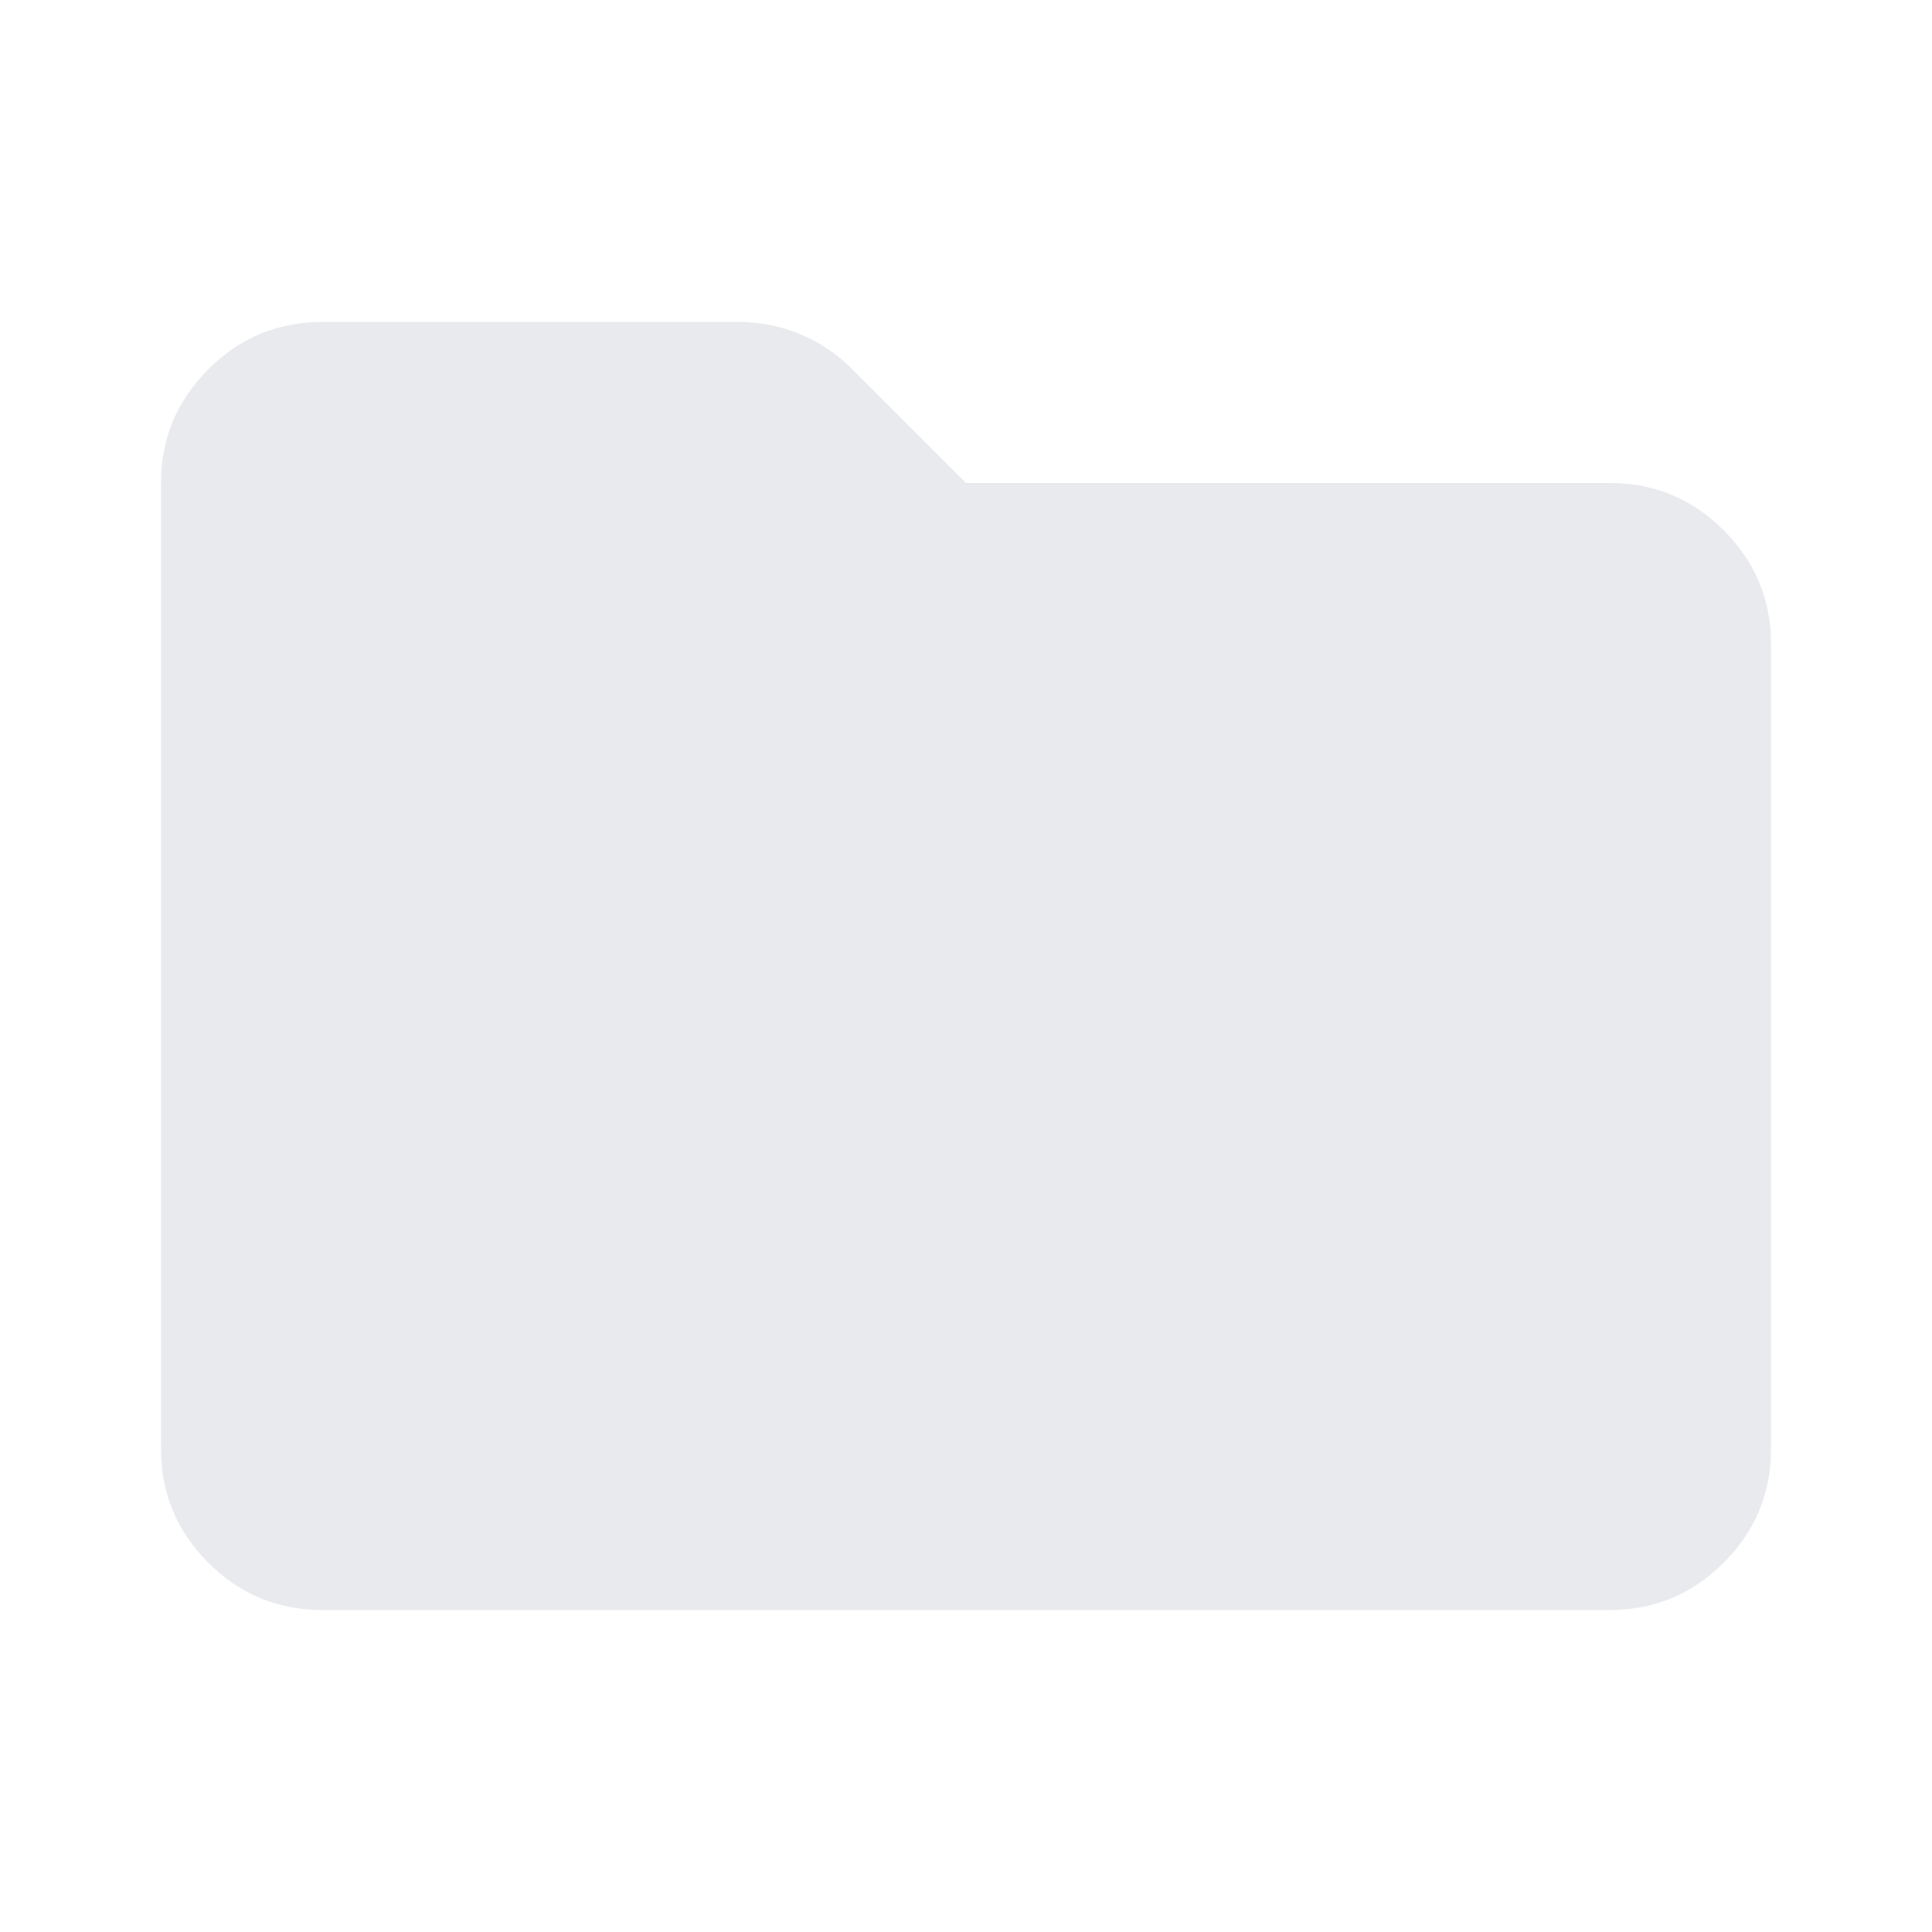
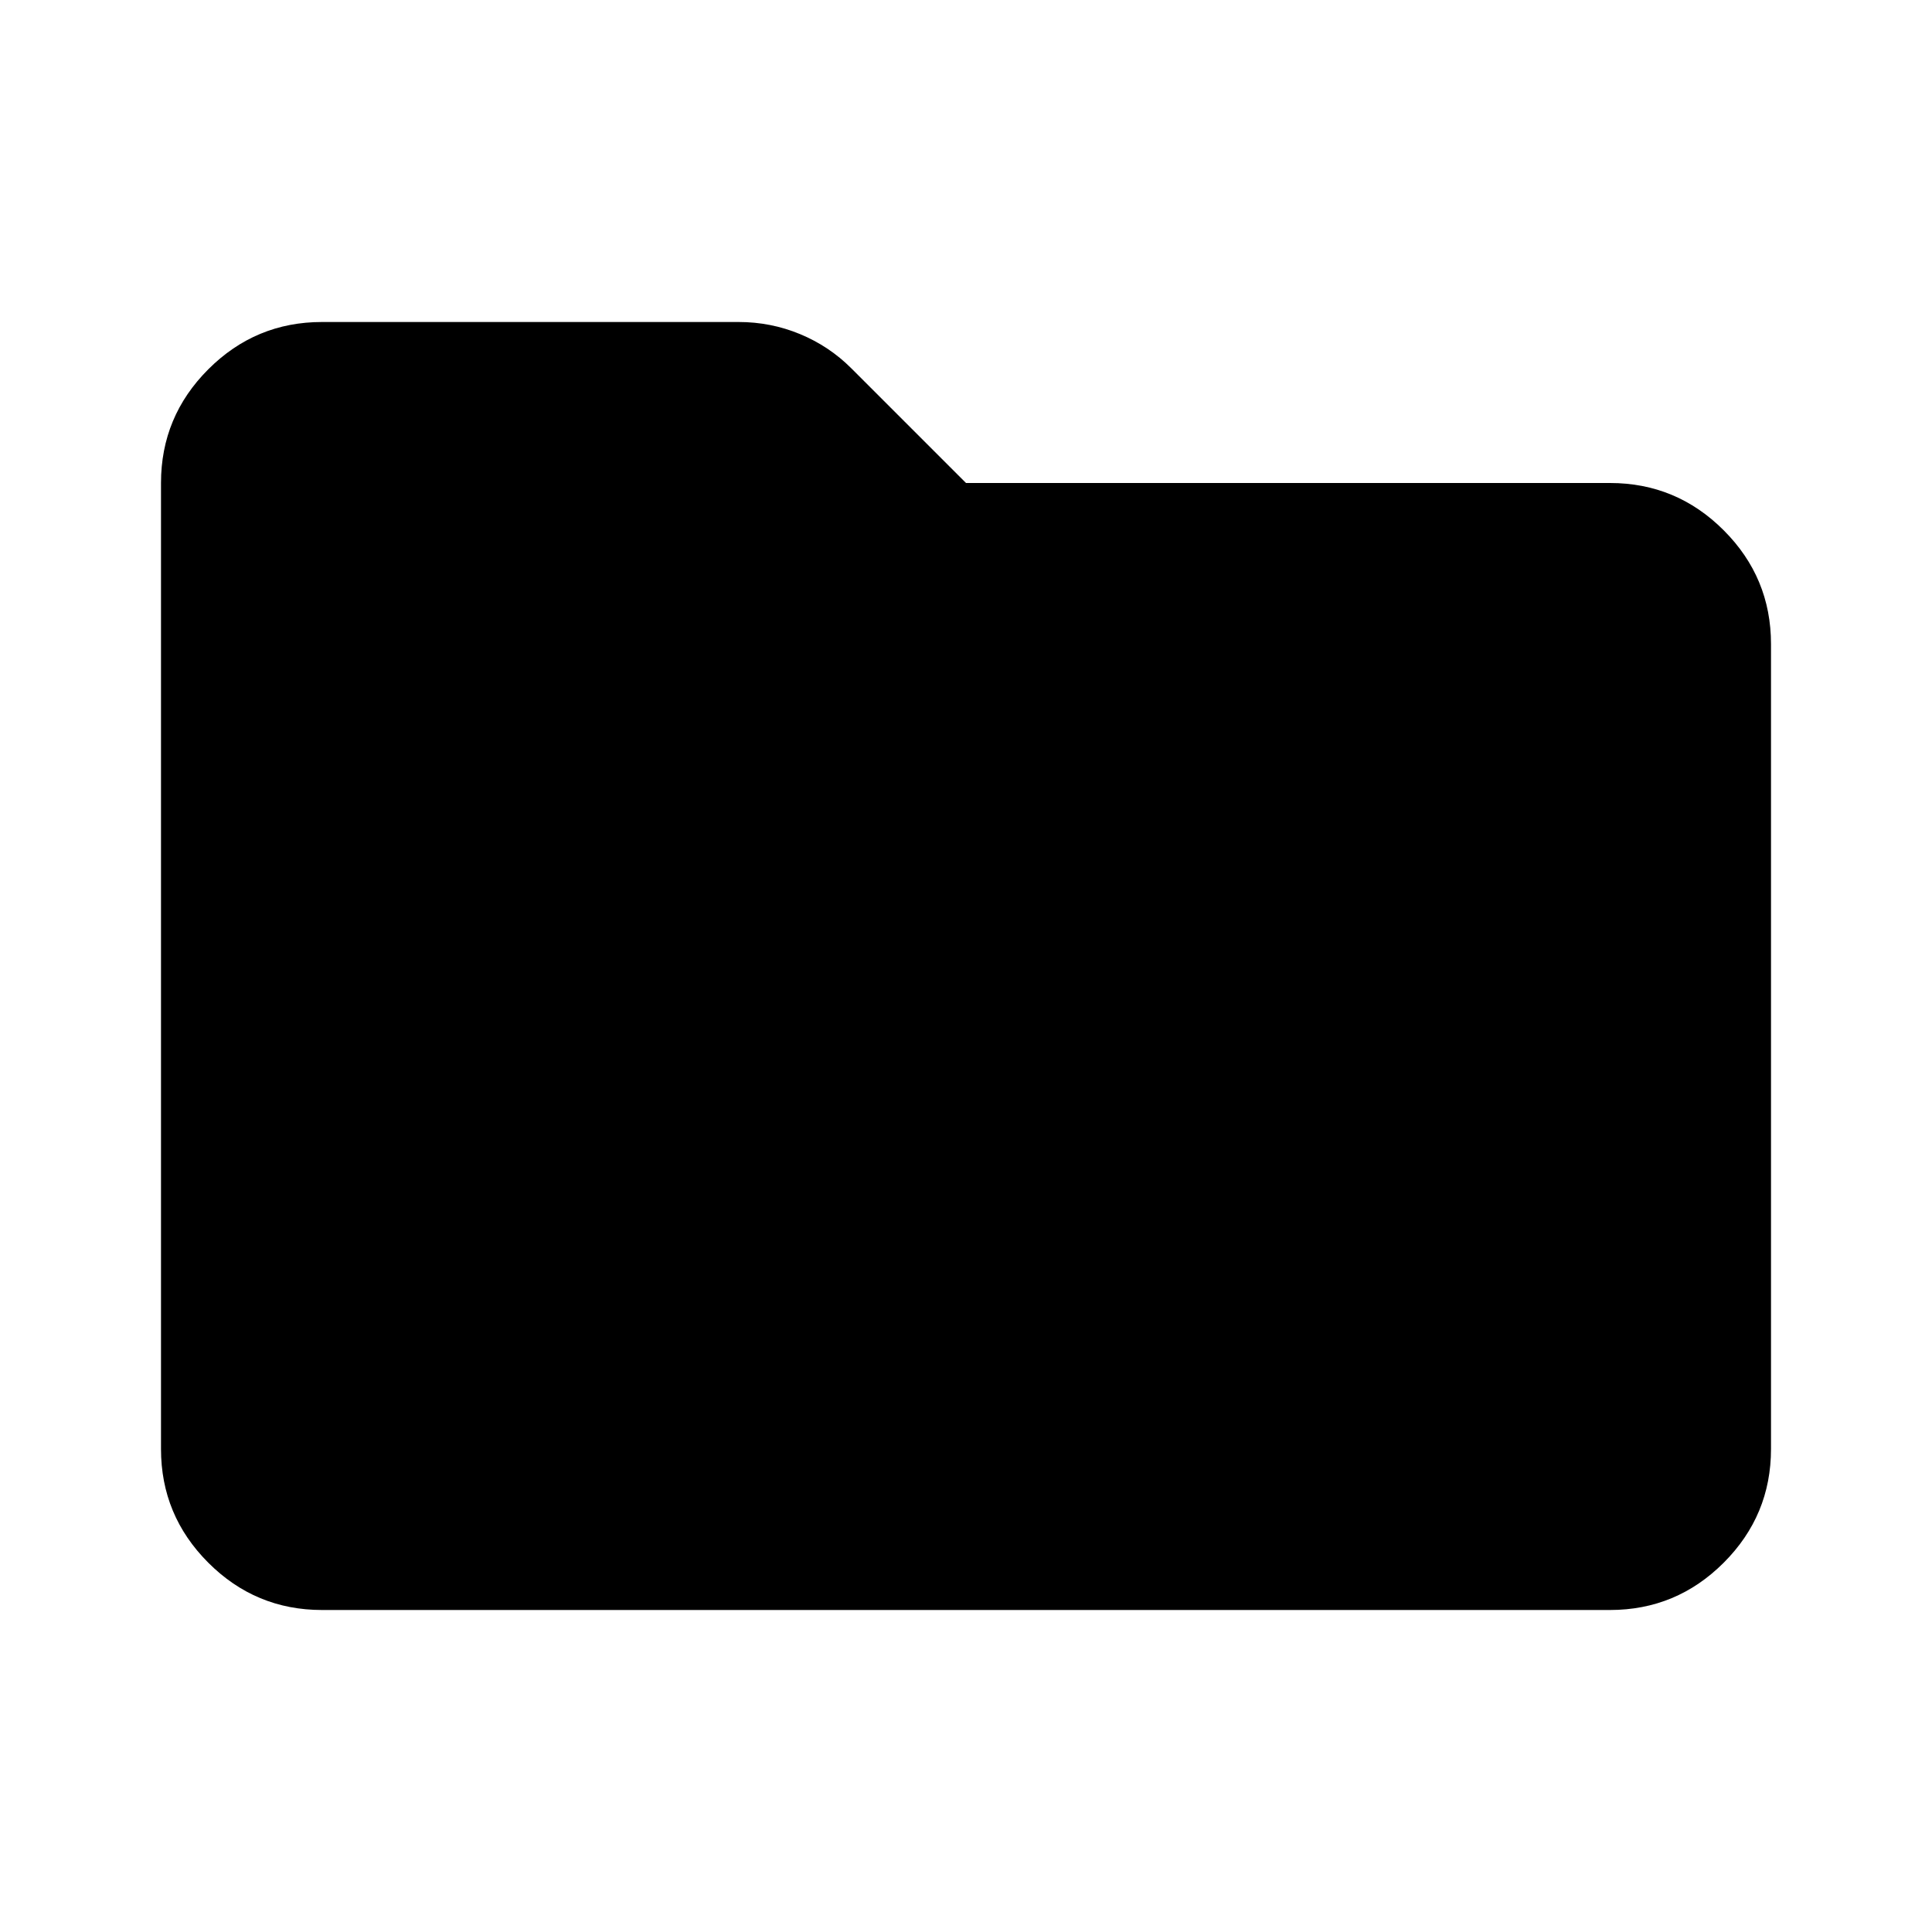
- <svg xmlns="http://www.w3.org/2000/svg" height="24px" viewBox="0 -960 960 960" width="24px" fill="#e8eaed">
+ <svg xmlns="http://www.w3.org/2000/svg" viewBox="0 -960 960 960" class="icon link-icon">
  <path d="M160-160q-33 0-56.5-23.5T80-240v-480q0-33 23.5-56.5T160-800h207q16 0 30.5 6t25.5 17l57 57h320q33 0 56.5 23.5T880-640v400q0 33-23.5 56.5T800-160H160Z" />
</svg>
